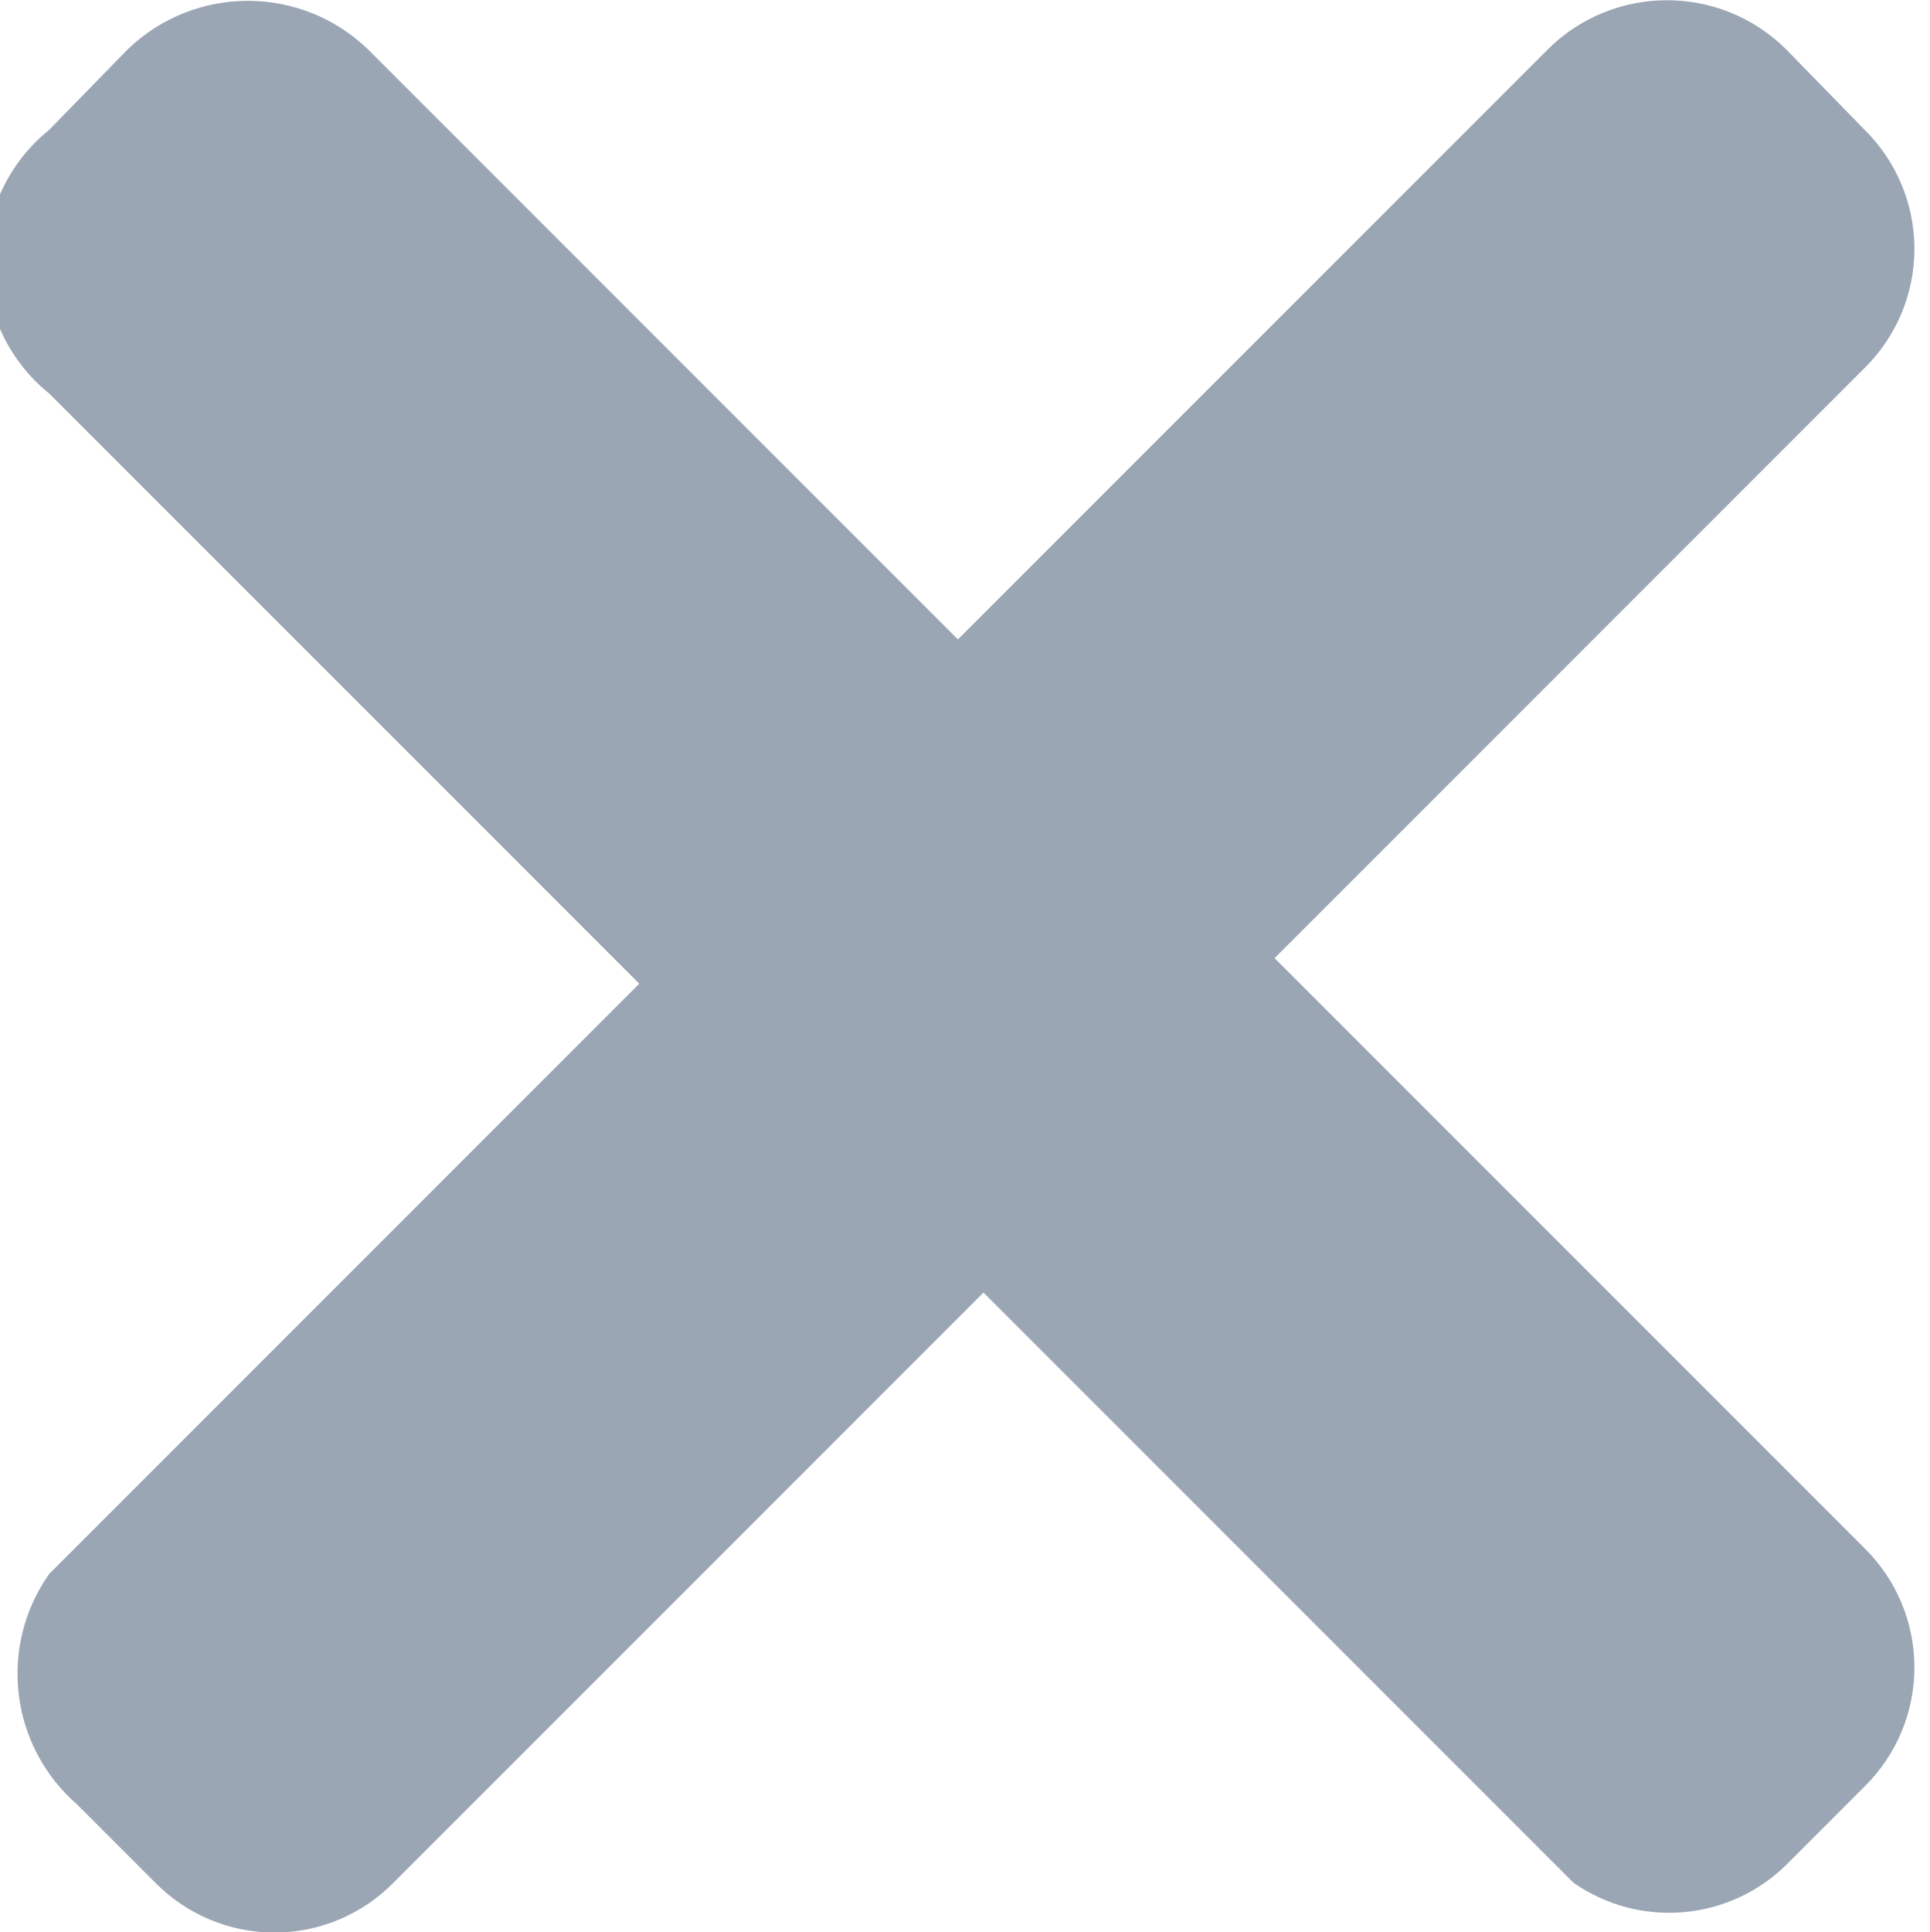
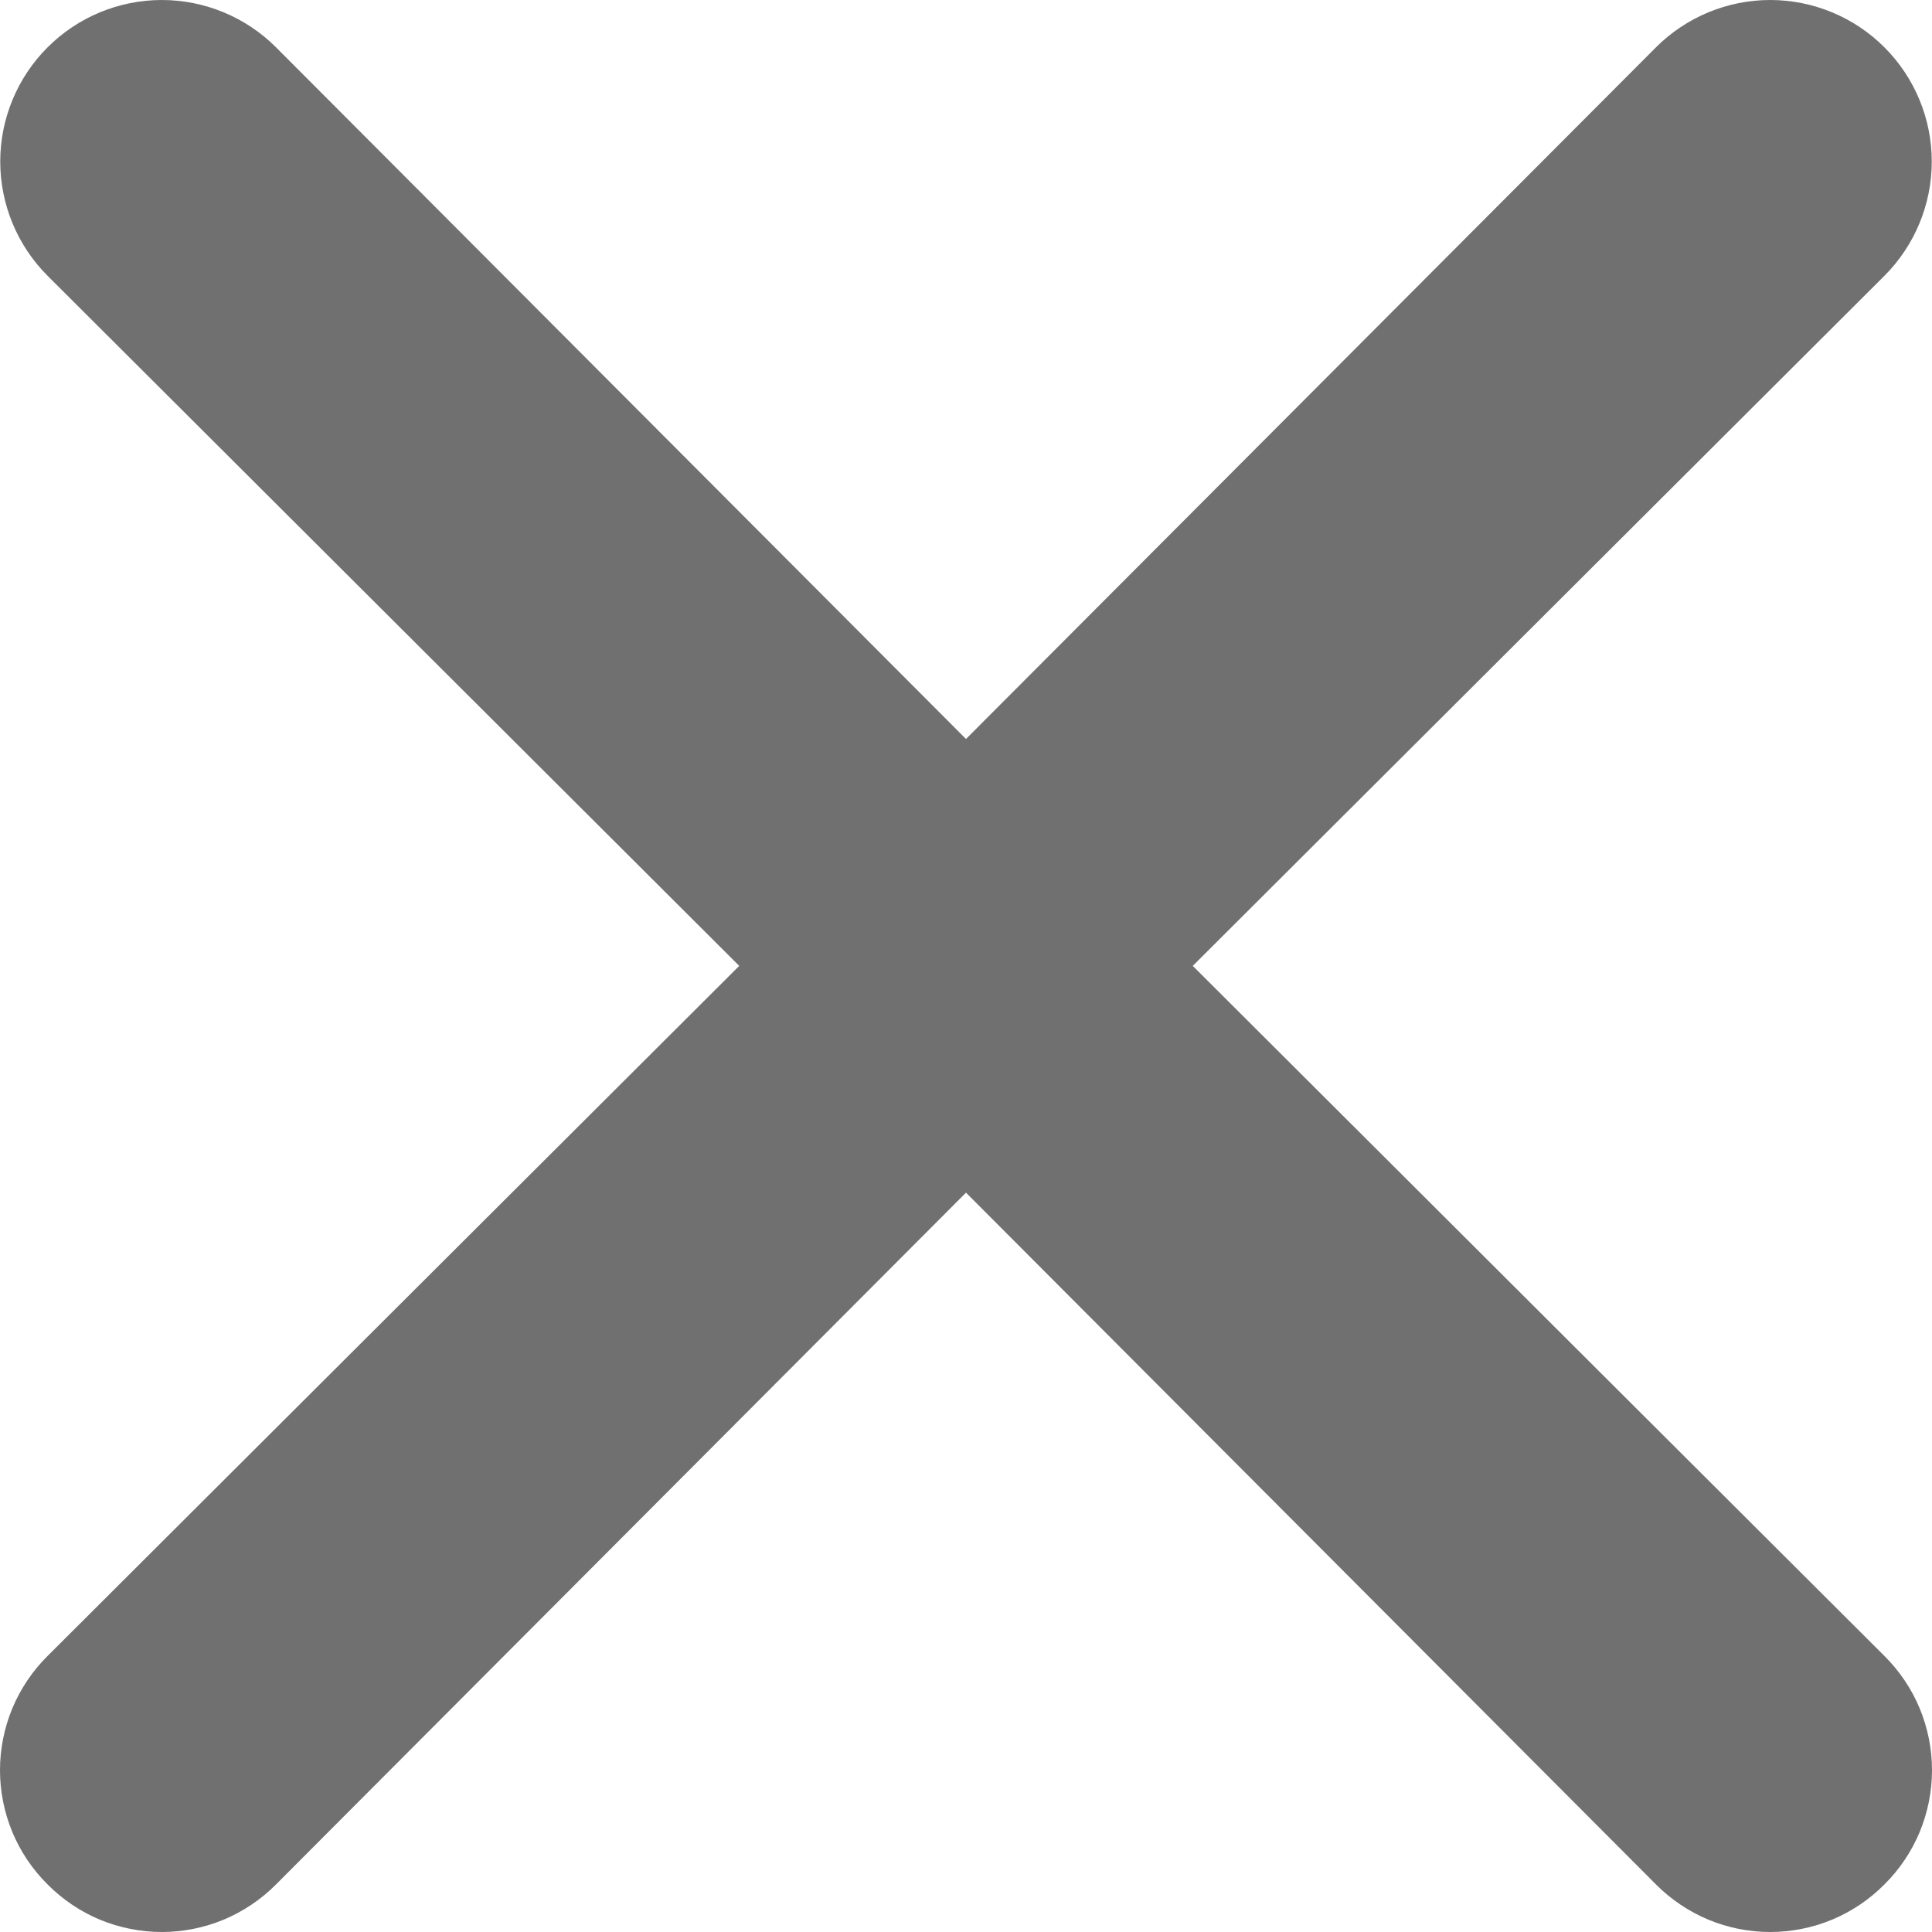
- <svg xmlns="http://www.w3.org/2000/svg" fill="#9BA6B4" viewBox="0 0 9.81 9.82">
-   <path d="M8 9.57l-3-3-3 3a.85.85 0 01-1.21 0l-.4-.4A.88.88 0 01.25 8l3-3-3-3a.86.86 0 010-1.34l.4-.41a.88.88 0 011.22 0l3 3 3-3a.86.86 0 011.21 0l.4.41a.85.85 0 010 1.21l-3 3 3 3a.85.85 0 010 1.21l-.4.4A.85.85 0 018 9.57z" />
+ <svg xmlns="http://www.w3.org/2000/svg" width="16" height="16" viewBox="0 0 16 16" fill="none">
+   <path d="M9.878 7.999L15.606 2.284C15.857 2.033 15.998 1.692 15.998 1.338C15.998 0.983 15.857 0.643 15.606 0.392C15.355 0.141 15.015 0 14.66 0C14.306 0 13.965 0.141 13.714 0.392L8 6.12L2.286 0.392C2.035 0.141 1.694 -2.64329e-09 1.34 0C0.985 2.64329e-09 0.645 0.141 0.394 0.392C0.143 0.643 0.002 0.983 0.002 1.338C0.002 1.692 0.143 2.033 0.394 2.284L6.122 7.999L0.394 13.714C0.269 13.838 0.17 13.985 0.102 14.148C0.035 14.31 0 14.484 0 14.66C0 14.836 0.035 15.01 0.102 15.172C0.17 15.335 0.269 15.482 0.394 15.606C0.518 15.731 0.665 15.83 0.827 15.898C0.99 15.965 1.164 16 1.34 16C1.516 16 1.69 15.965 1.852 15.898C2.014 15.83 2.162 15.731 2.286 15.606L8 9.877L13.714 15.606C13.838 15.731 13.986 15.83 14.148 15.898C14.31 15.965 14.484 16 14.66 16C14.836 16 15.01 15.965 15.172 15.898C15.335 15.83 15.482 15.731 15.606 15.606C15.731 15.482 15.83 15.335 15.898 15.172C15.965 15.01 16 14.836 16 14.66C16 14.484 15.965 14.31 15.898 14.148C15.83 13.985 15.731 13.838 15.606 13.714L9.878 7.999Z" fill="#707070" />
</svg>
